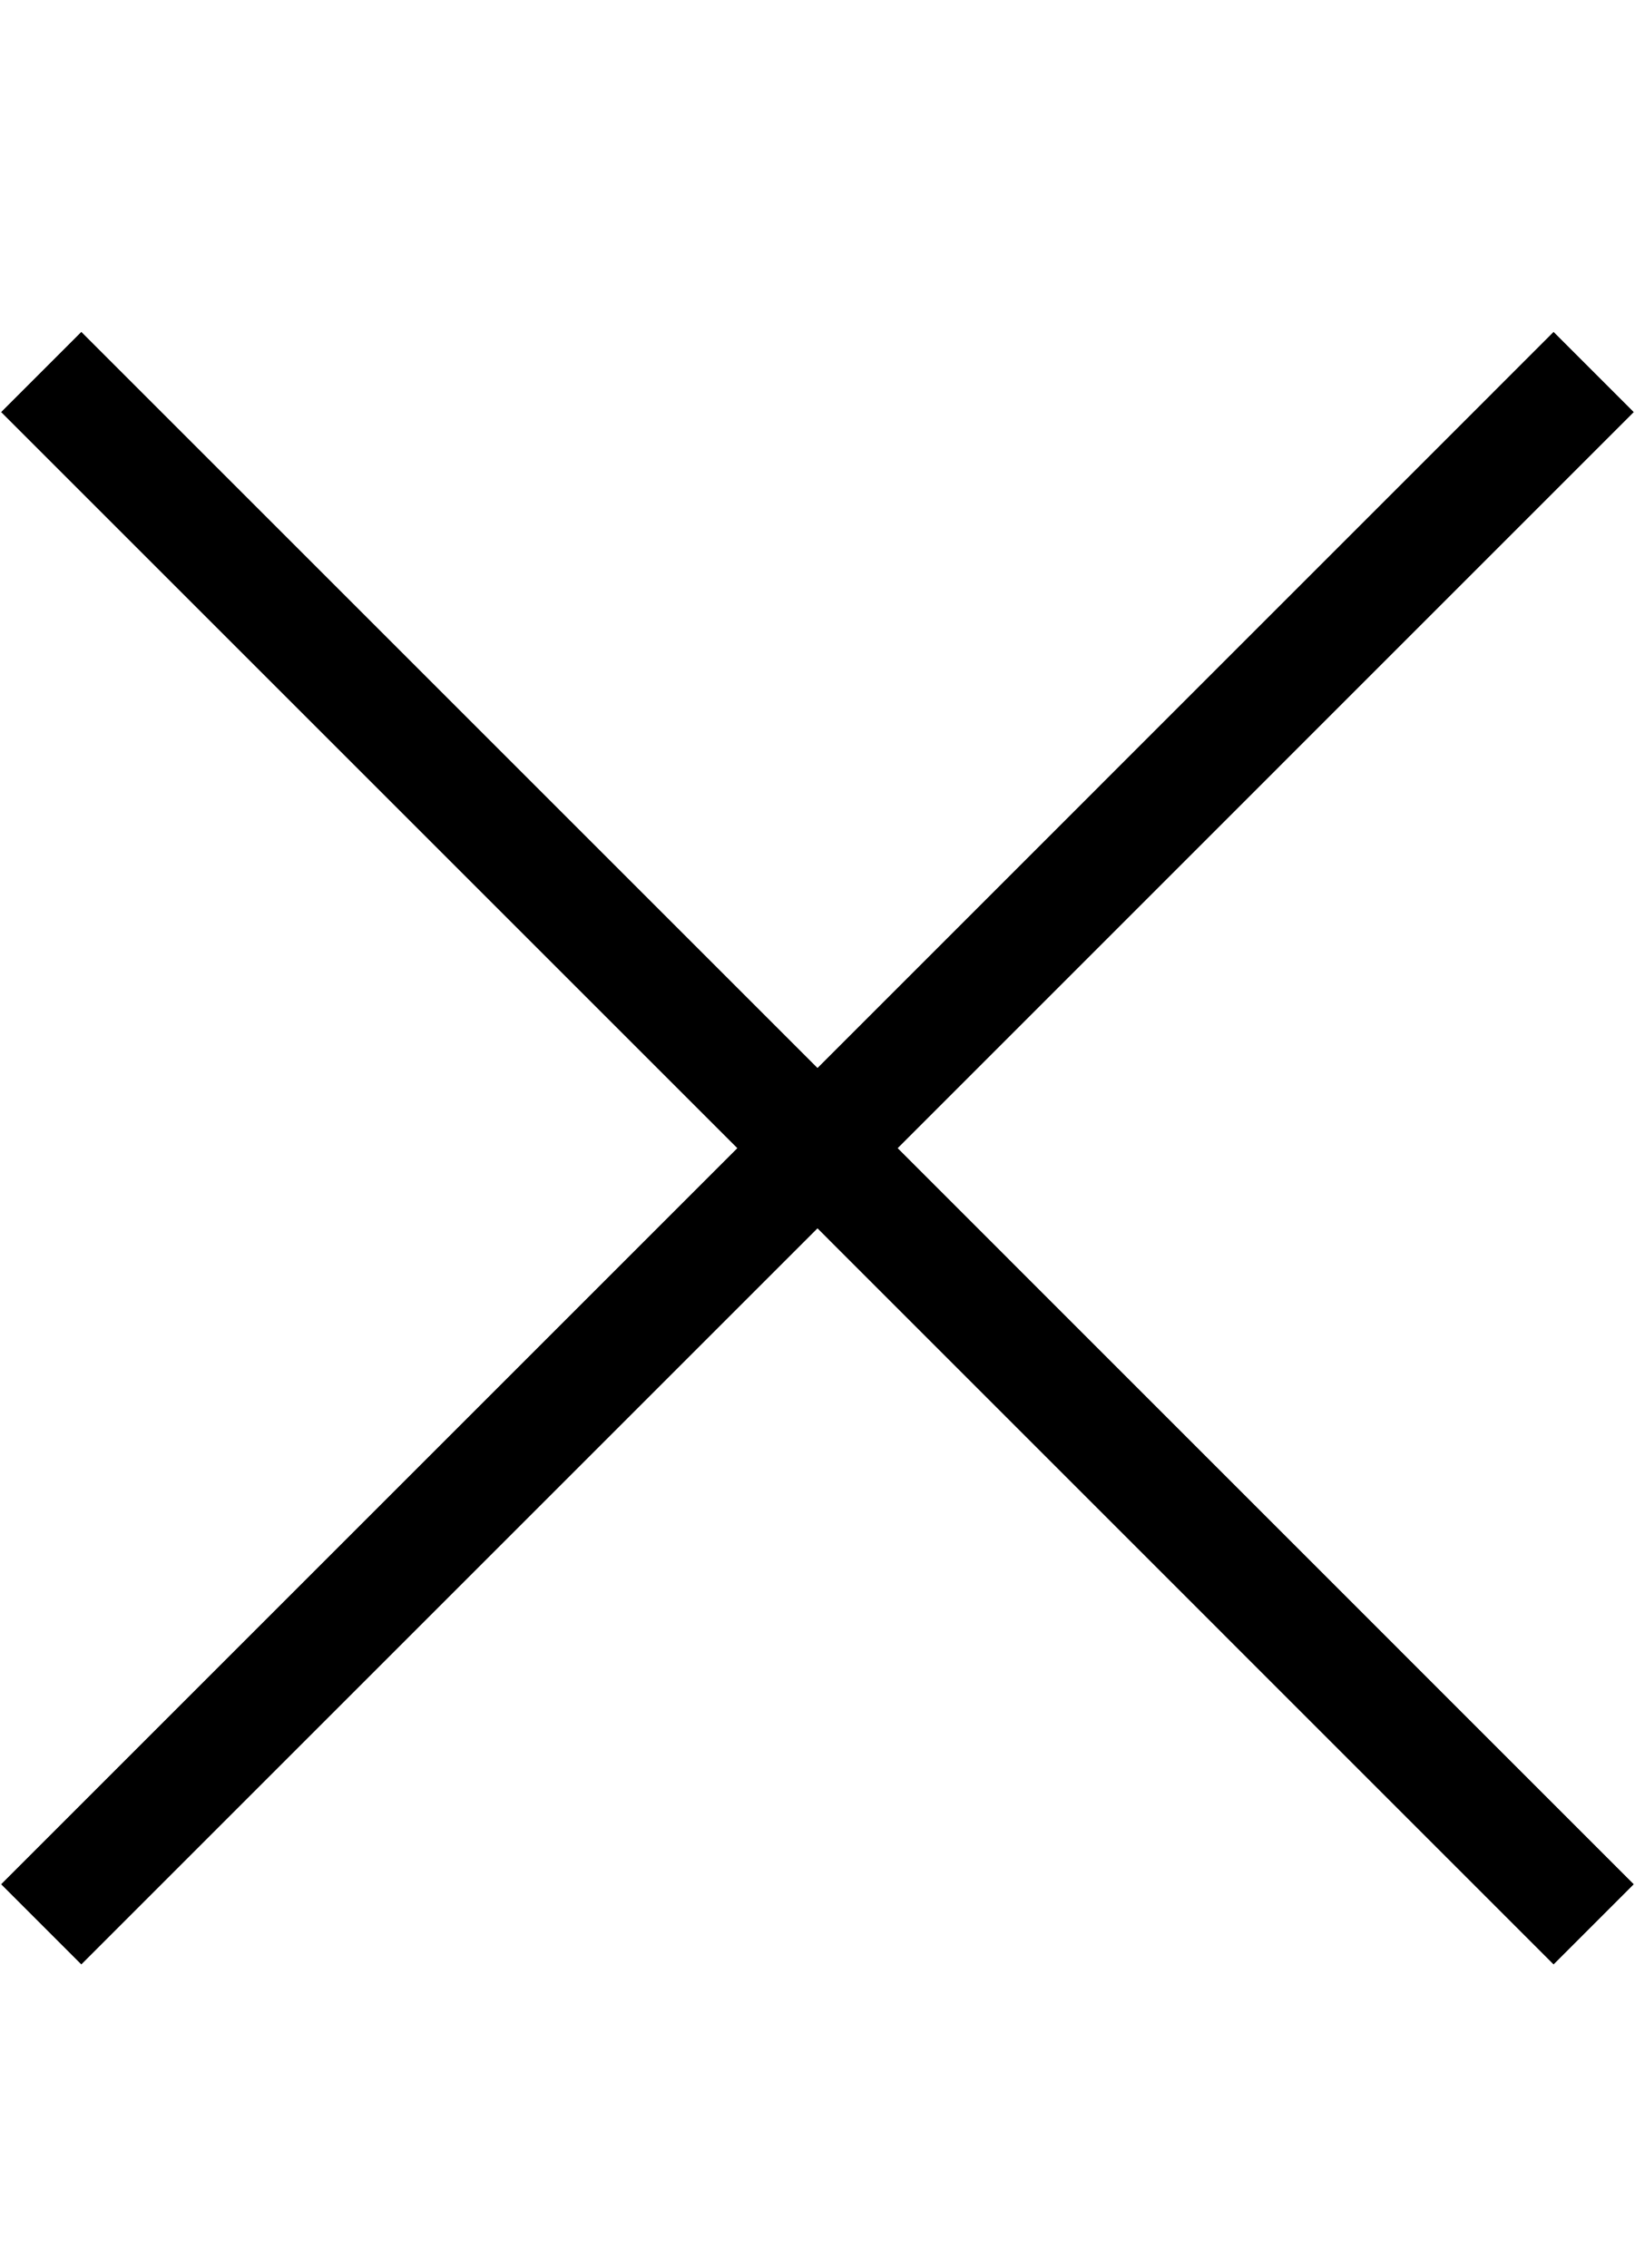
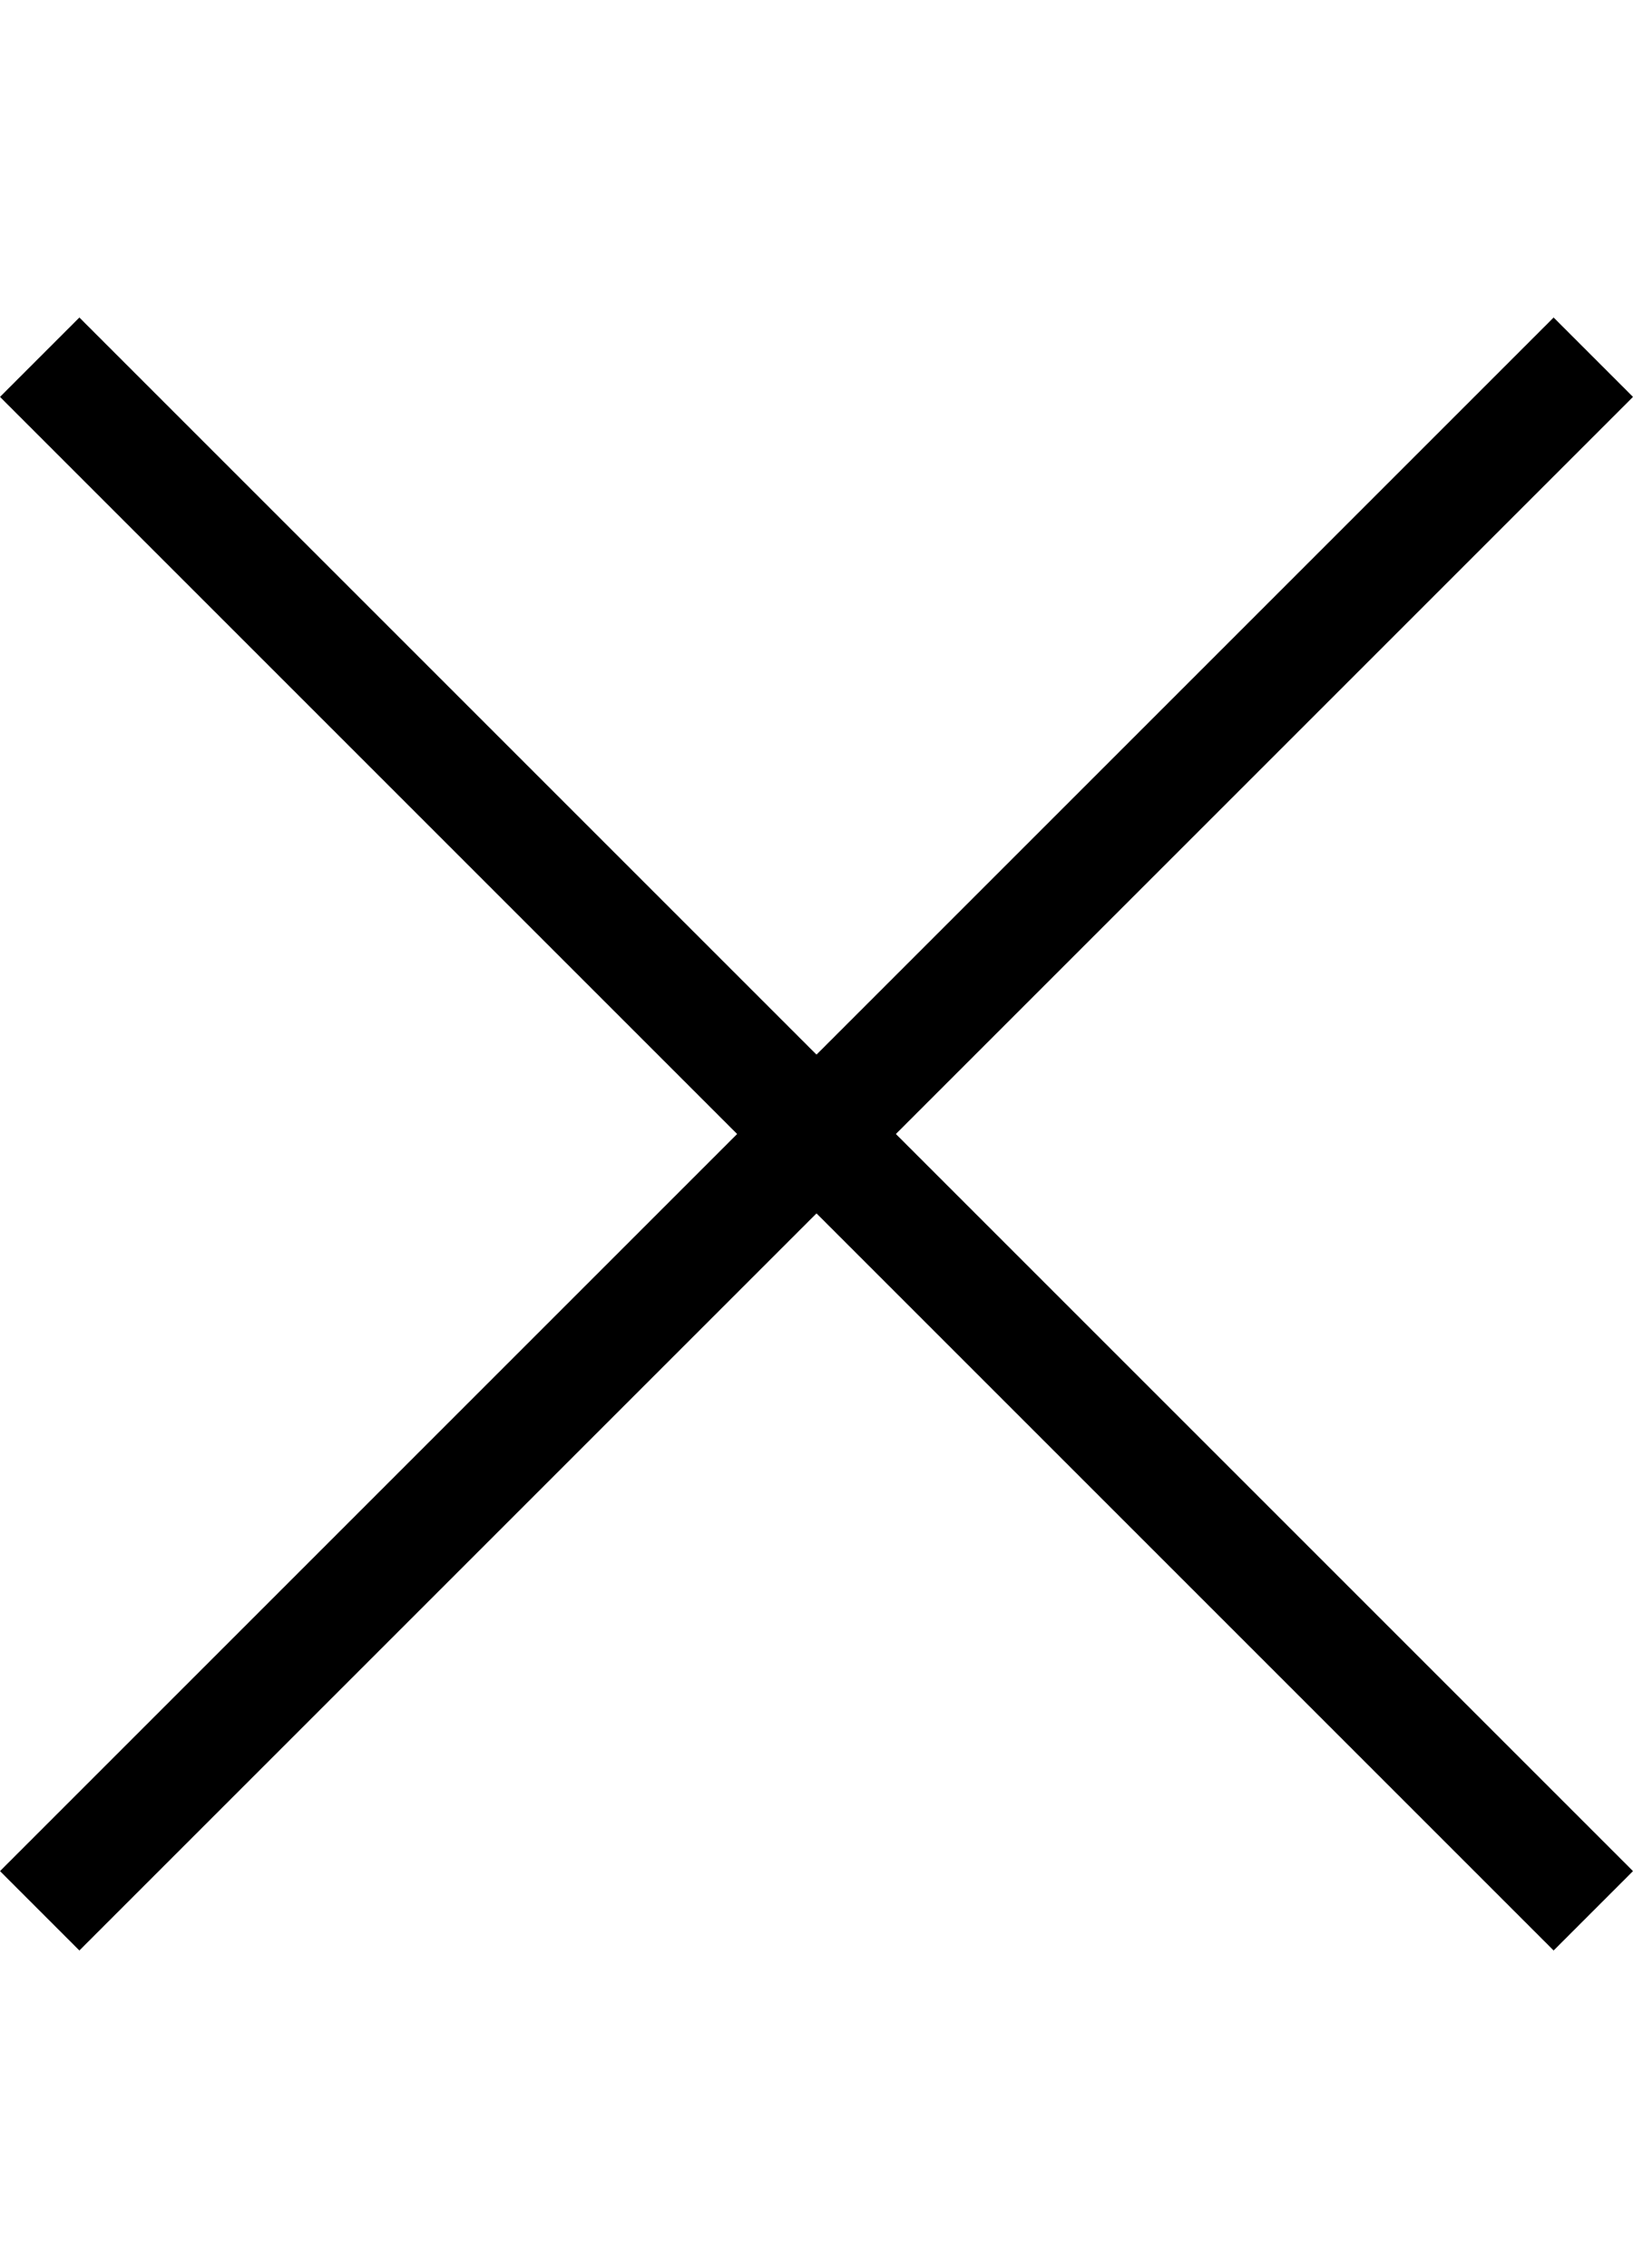
- <svg xmlns="http://www.w3.org/2000/svg" width="14.414" height="20" viewBox="0 0 14.414 20">
-   <g id="Work_file" data-name="Work file">
-     <g id="Icon_Work_file" data-name="Icon Work file">
+ <svg xmlns="http://www.w3.org/2000/svg" version="1.1" id="Layer_1" x="0px" y="0px" viewBox="0 0 14.4 20" style="enable-background:new 0 0 14.4 20;" xml:space="preserve">
+   <g id="Work_file">
+     <g id="Icon_Work_file">
      <g id="uE045-remove">
-         <polygon points="14.405 3.634 13.698 2.927 7.208 9.418 0.717 2.927 0.01 3.634 6.501 10.125 0.01 16.616 0.717 17.323 7.208 10.832 13.698 17.323 14.405 16.616 7.915 10.125 14.405 3.634" />
+         <polygon points="14.4,3.5 13.7,2.8 7.2,9.3 0.7,2.8 0,3.5 6.5,10 0,16.5 0.7,17.2 7.2,10.7 13.7,17.2 14.4,16.5 7.9,10    " />
      </g>
    </g>
  </g>
</svg>
